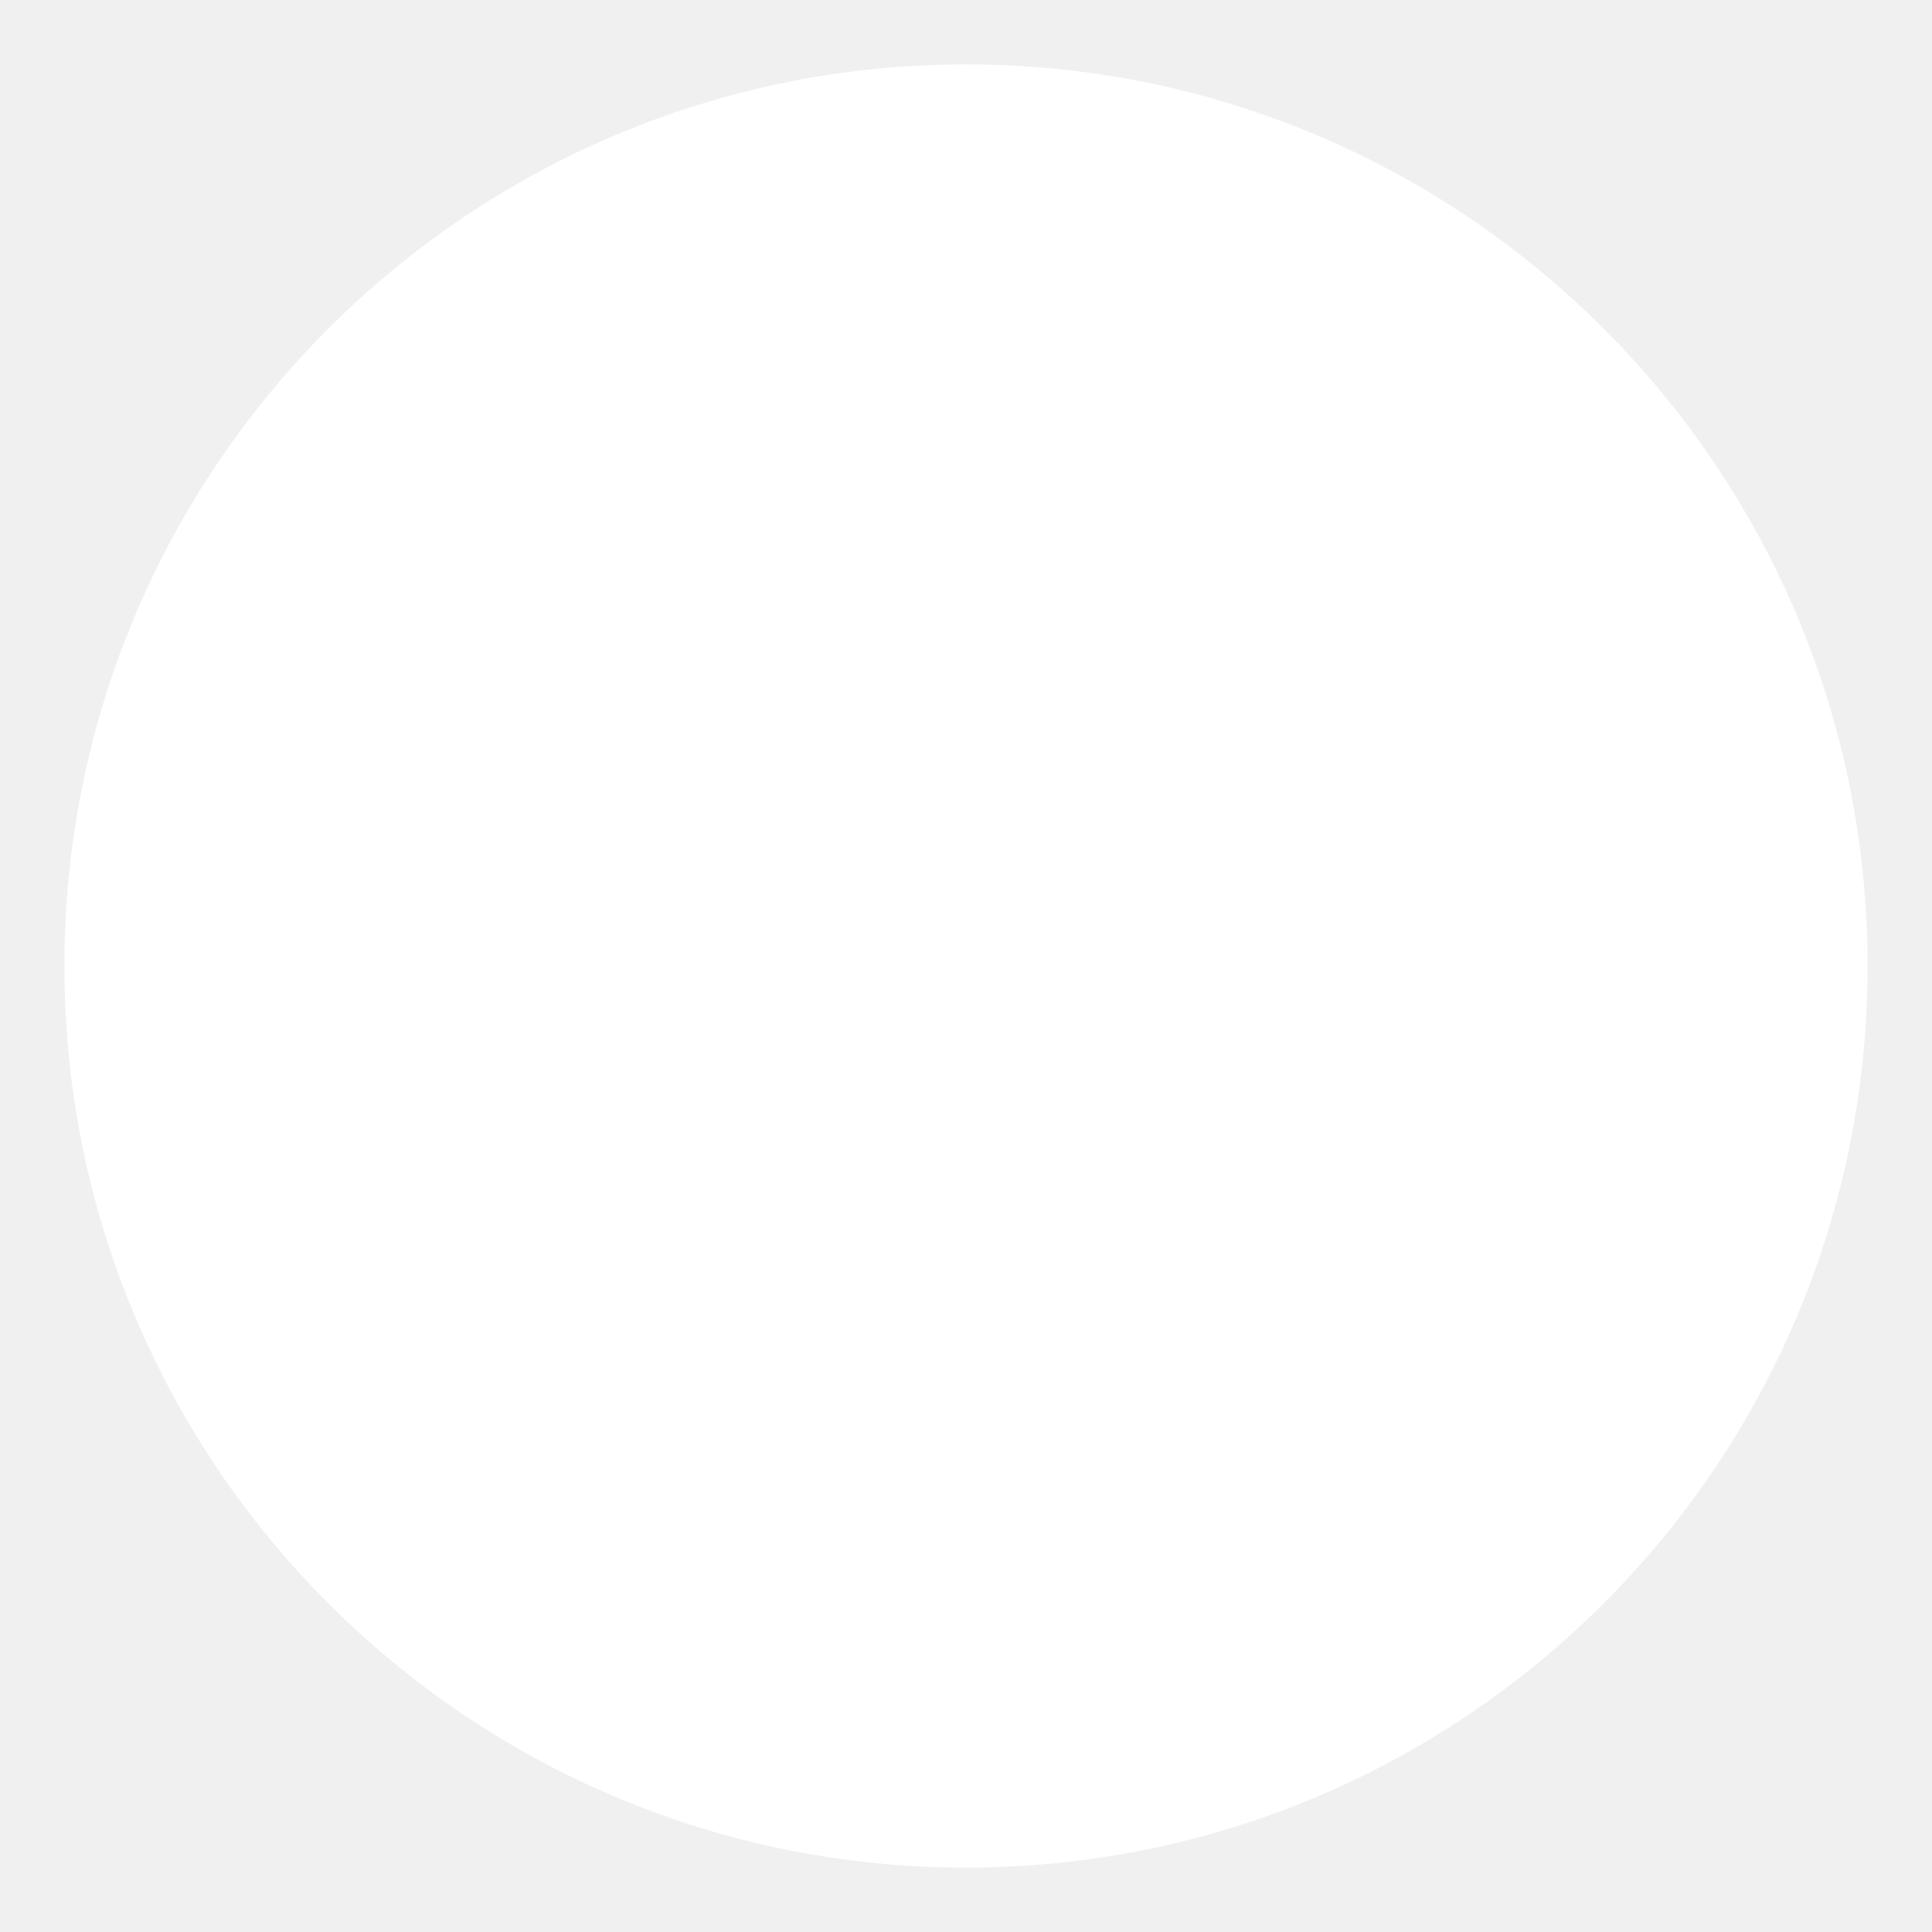
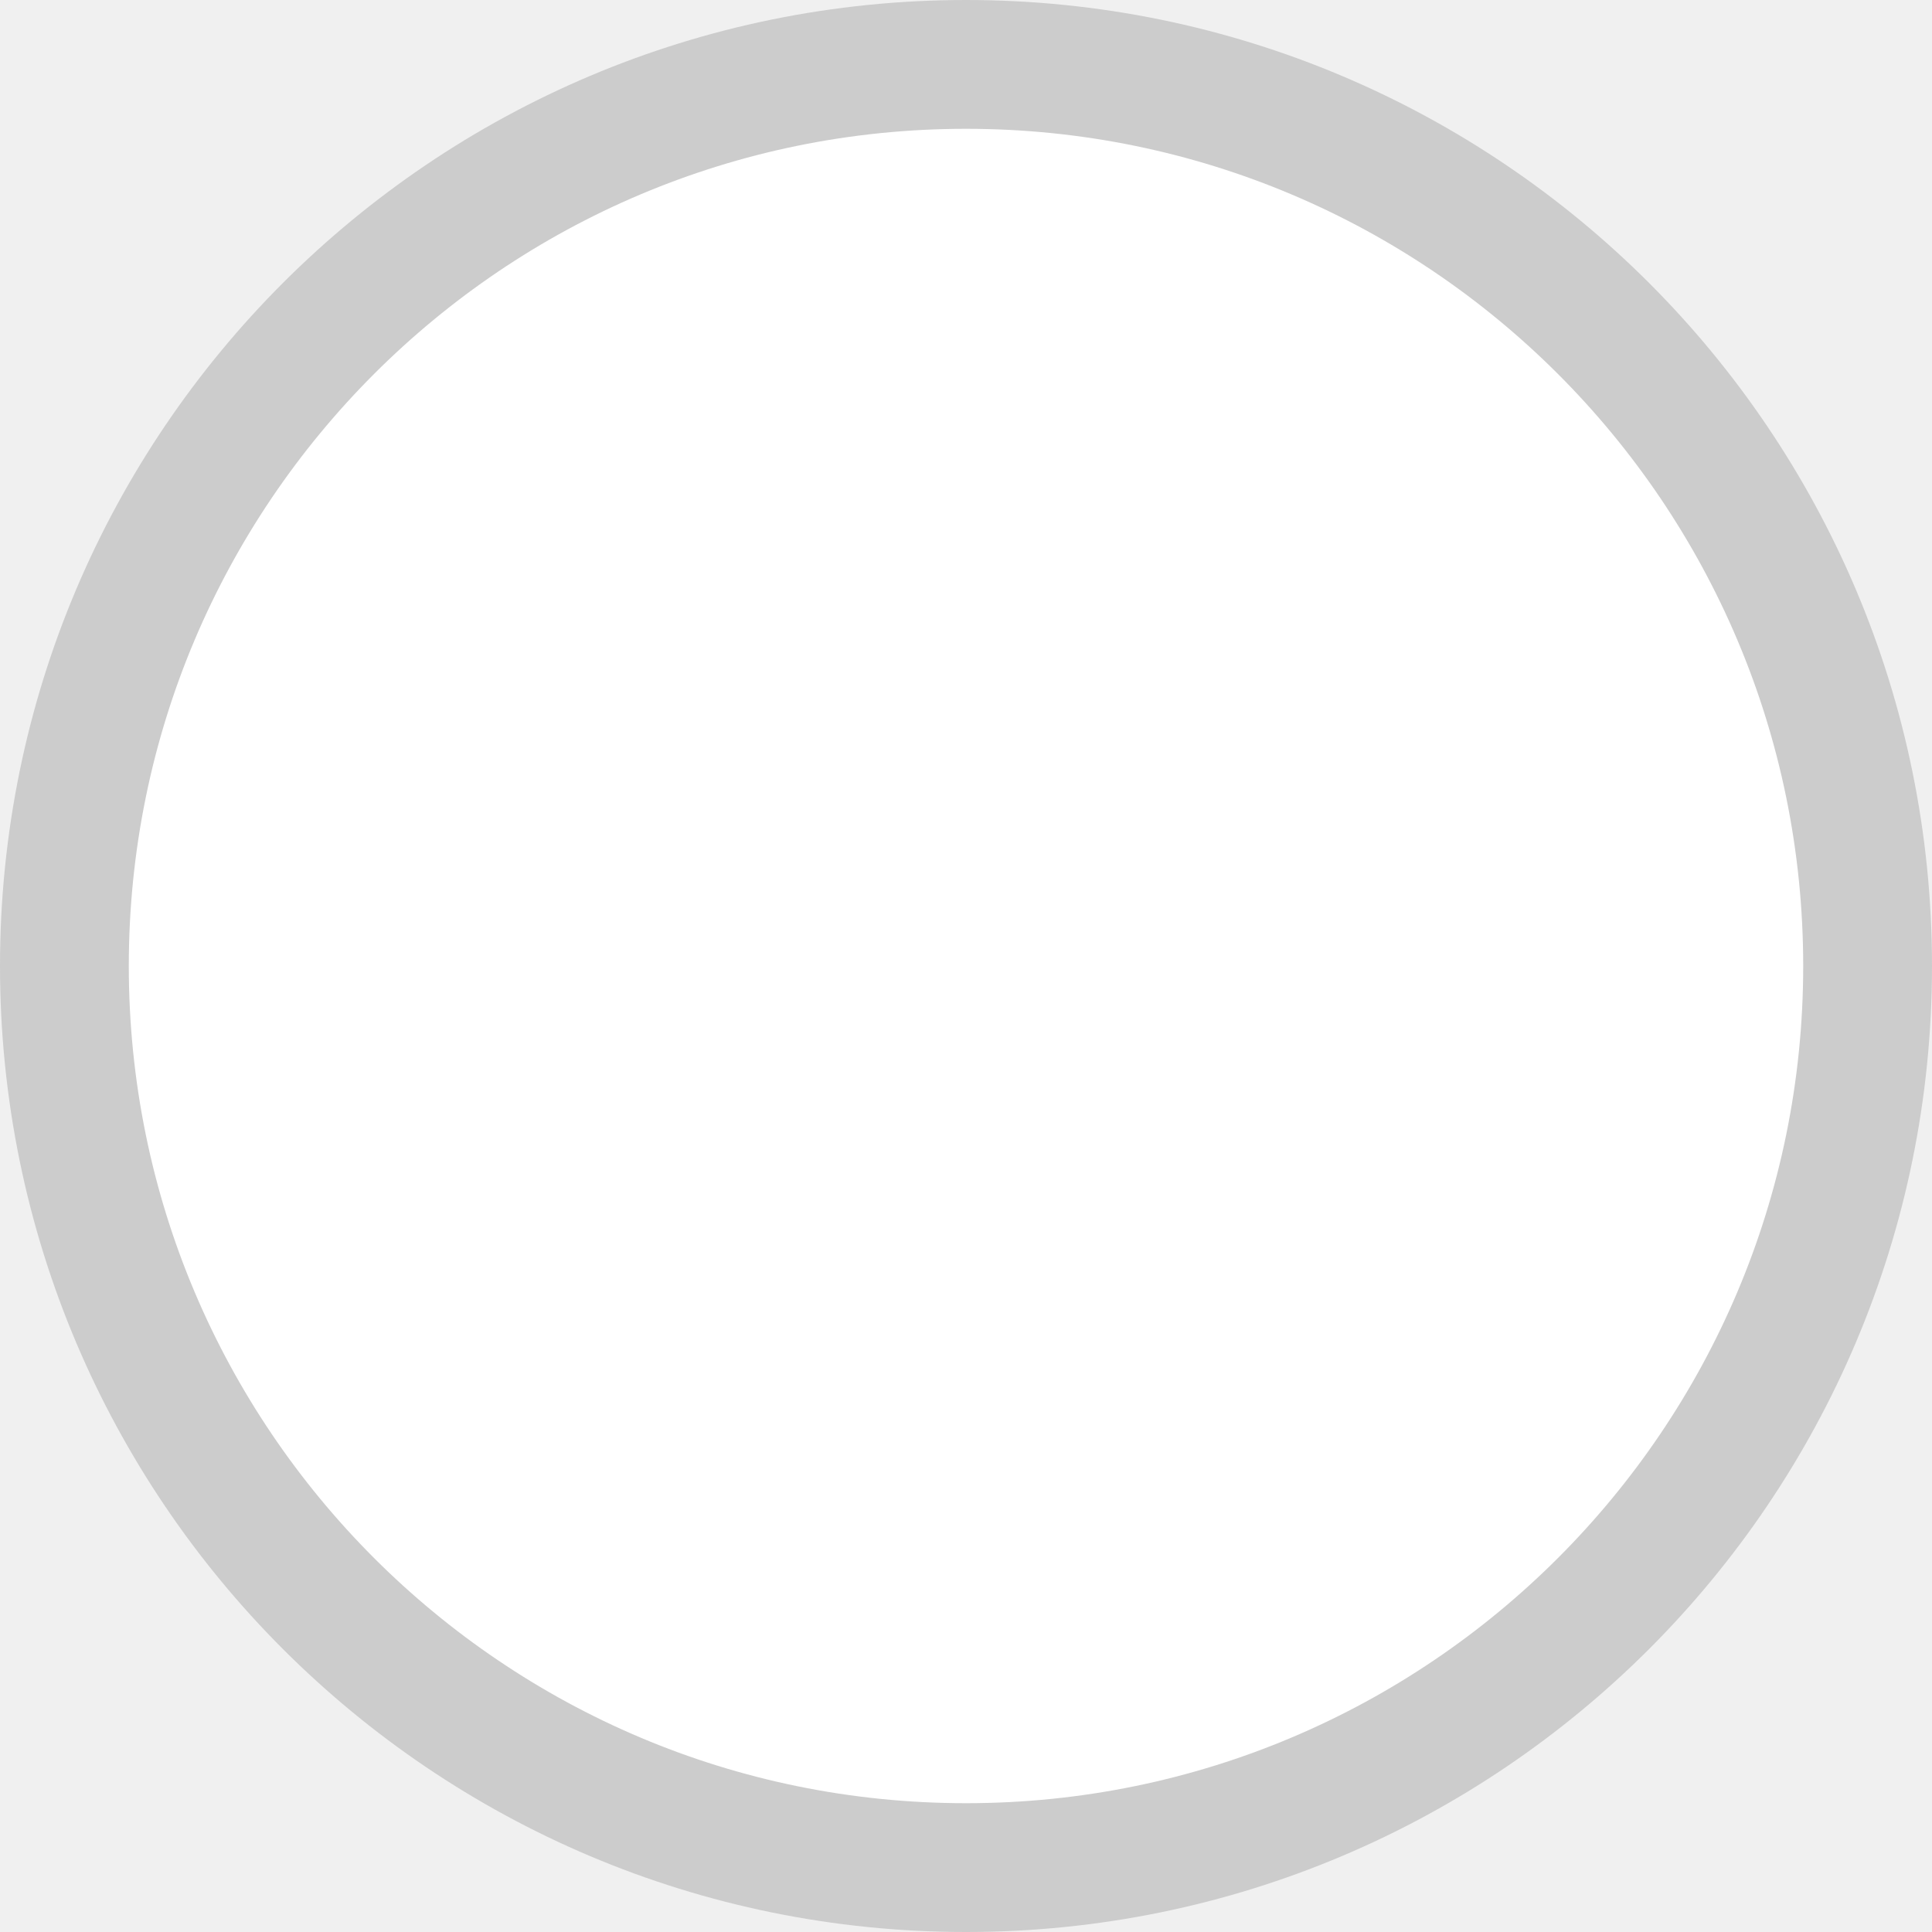
<svg xmlns="http://www.w3.org/2000/svg" width="30" height="30" viewBox="0 0 30 30" fill="none">
-   <rect x="1" y="1" width="28" height="28" rx="14" fill="#FFFFFF" stroke="EEEEEE" stroke-width="2" />
+   <rect x="1" y="1" width="28" height="28" rx="14" fill="#FFFFFF" stroke="#CCCCCC" stroke-width="2" />
</svg>
